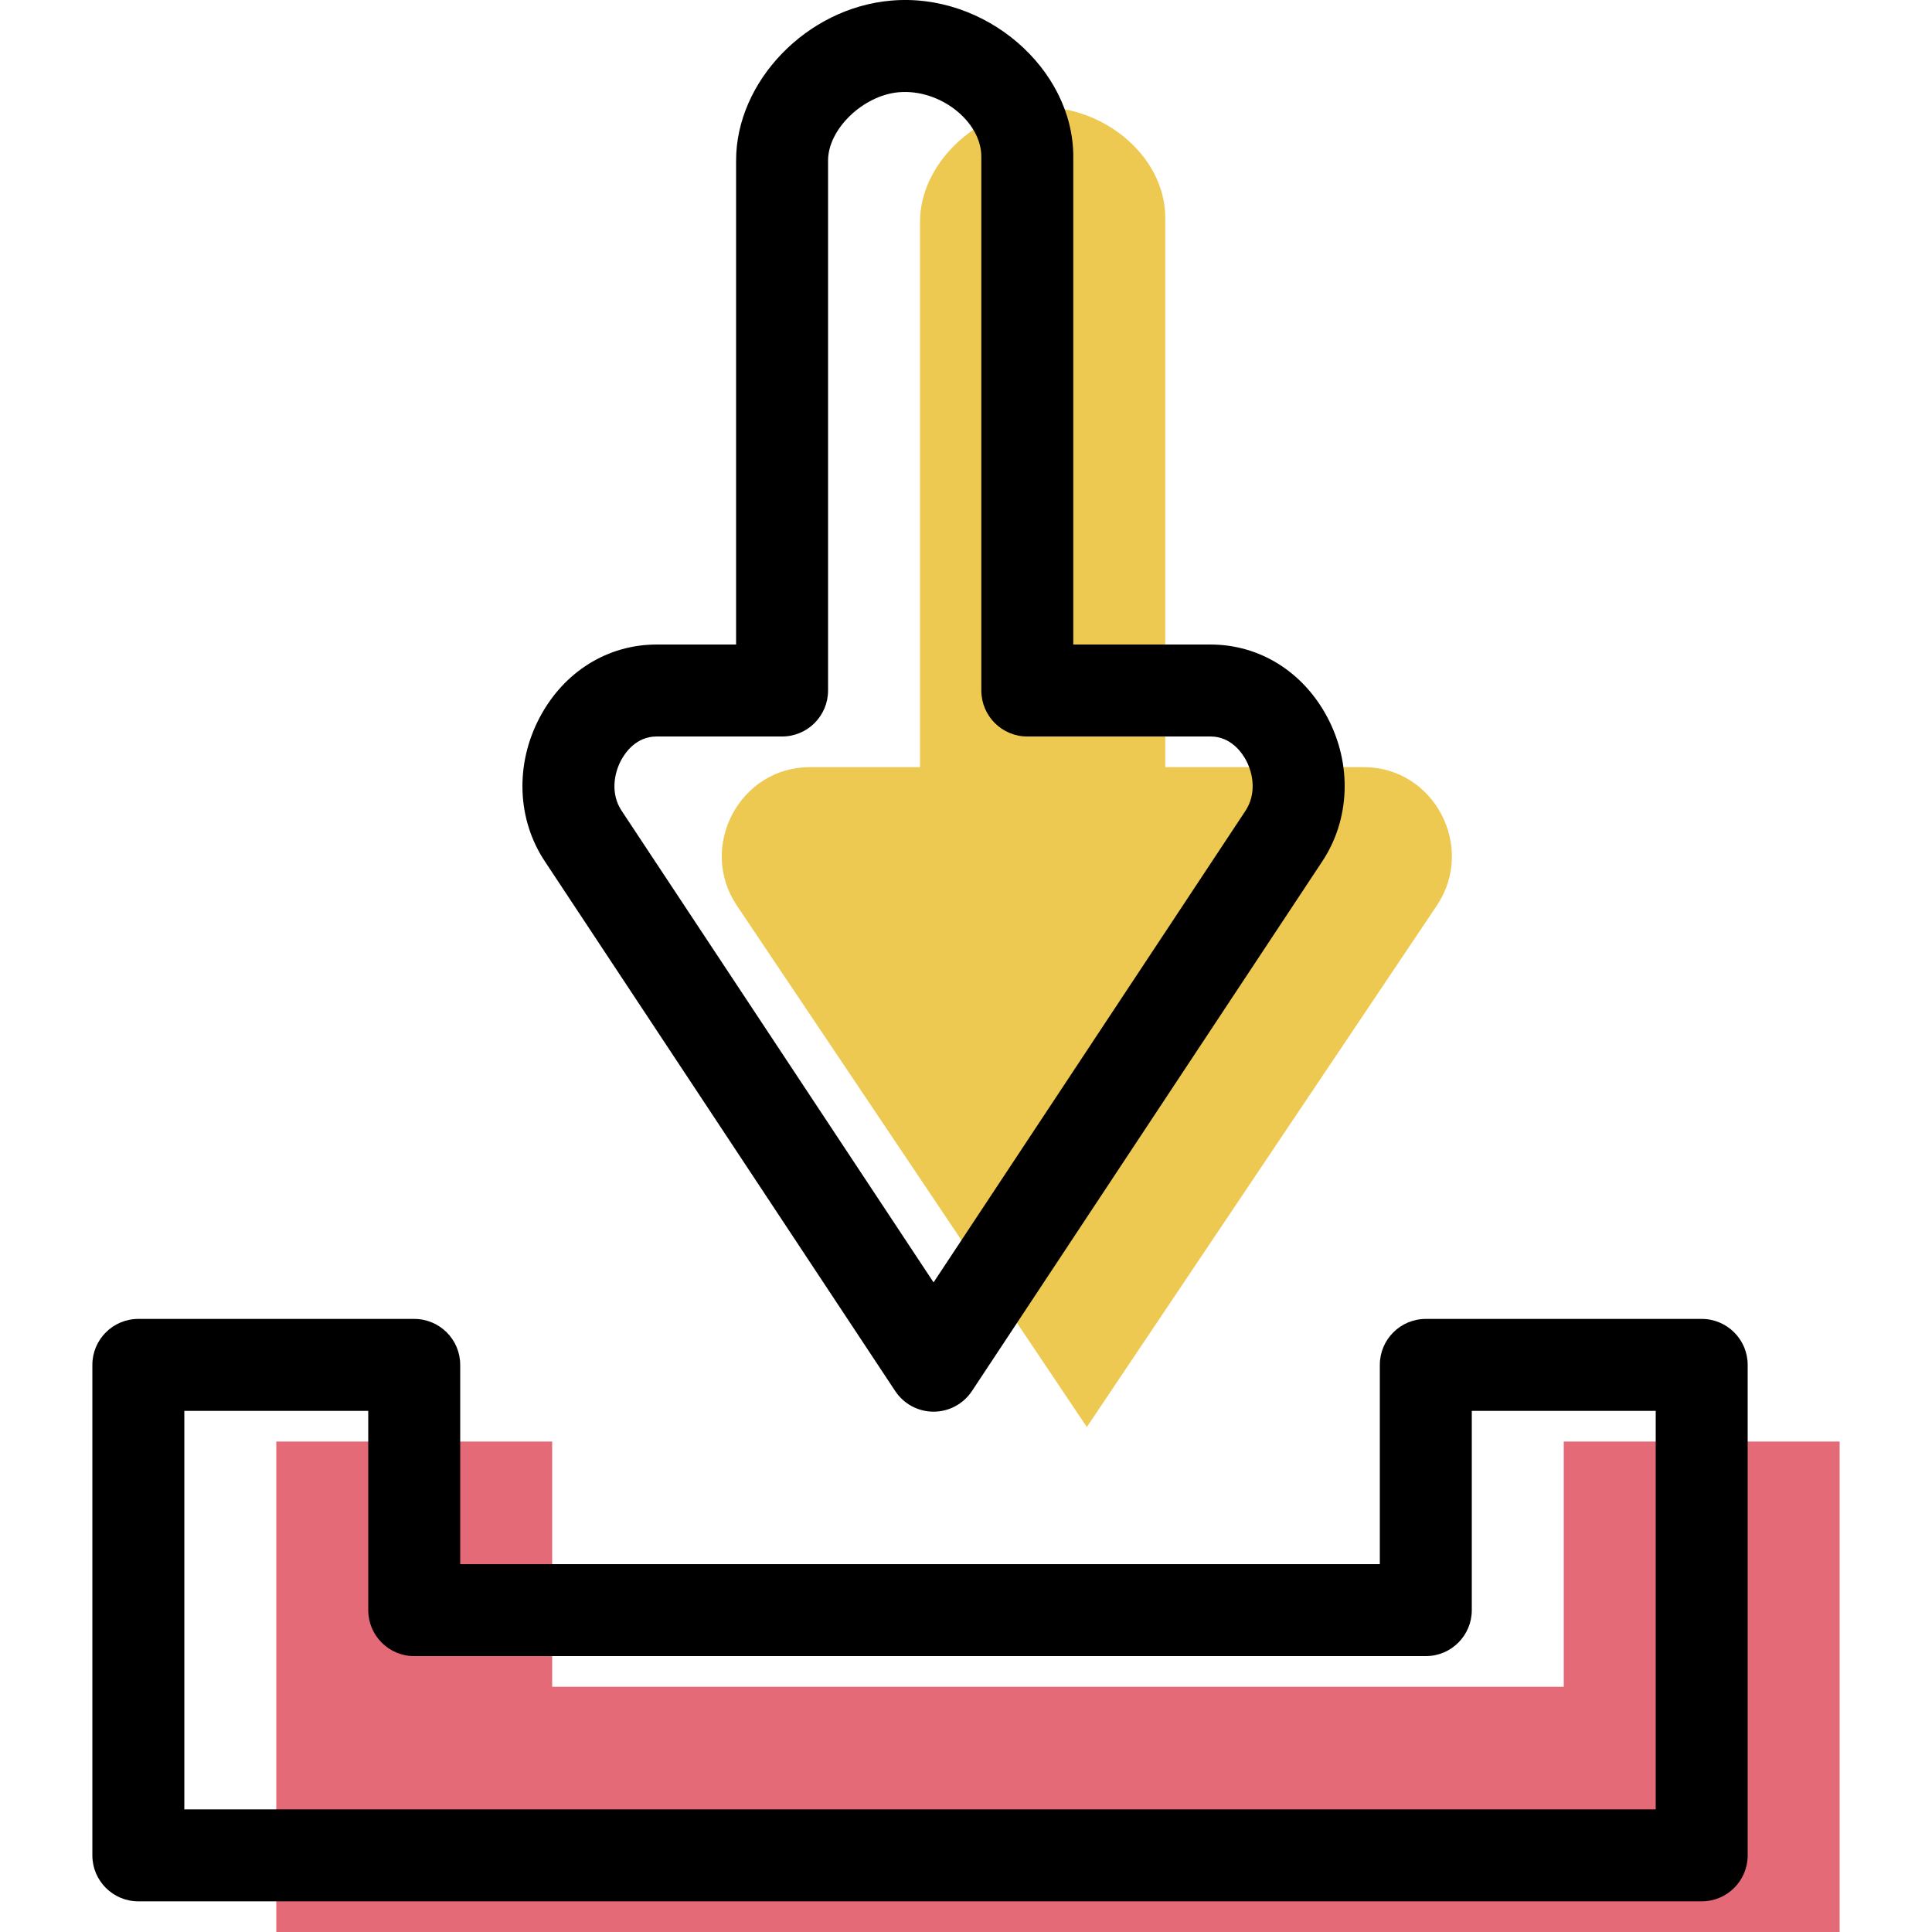
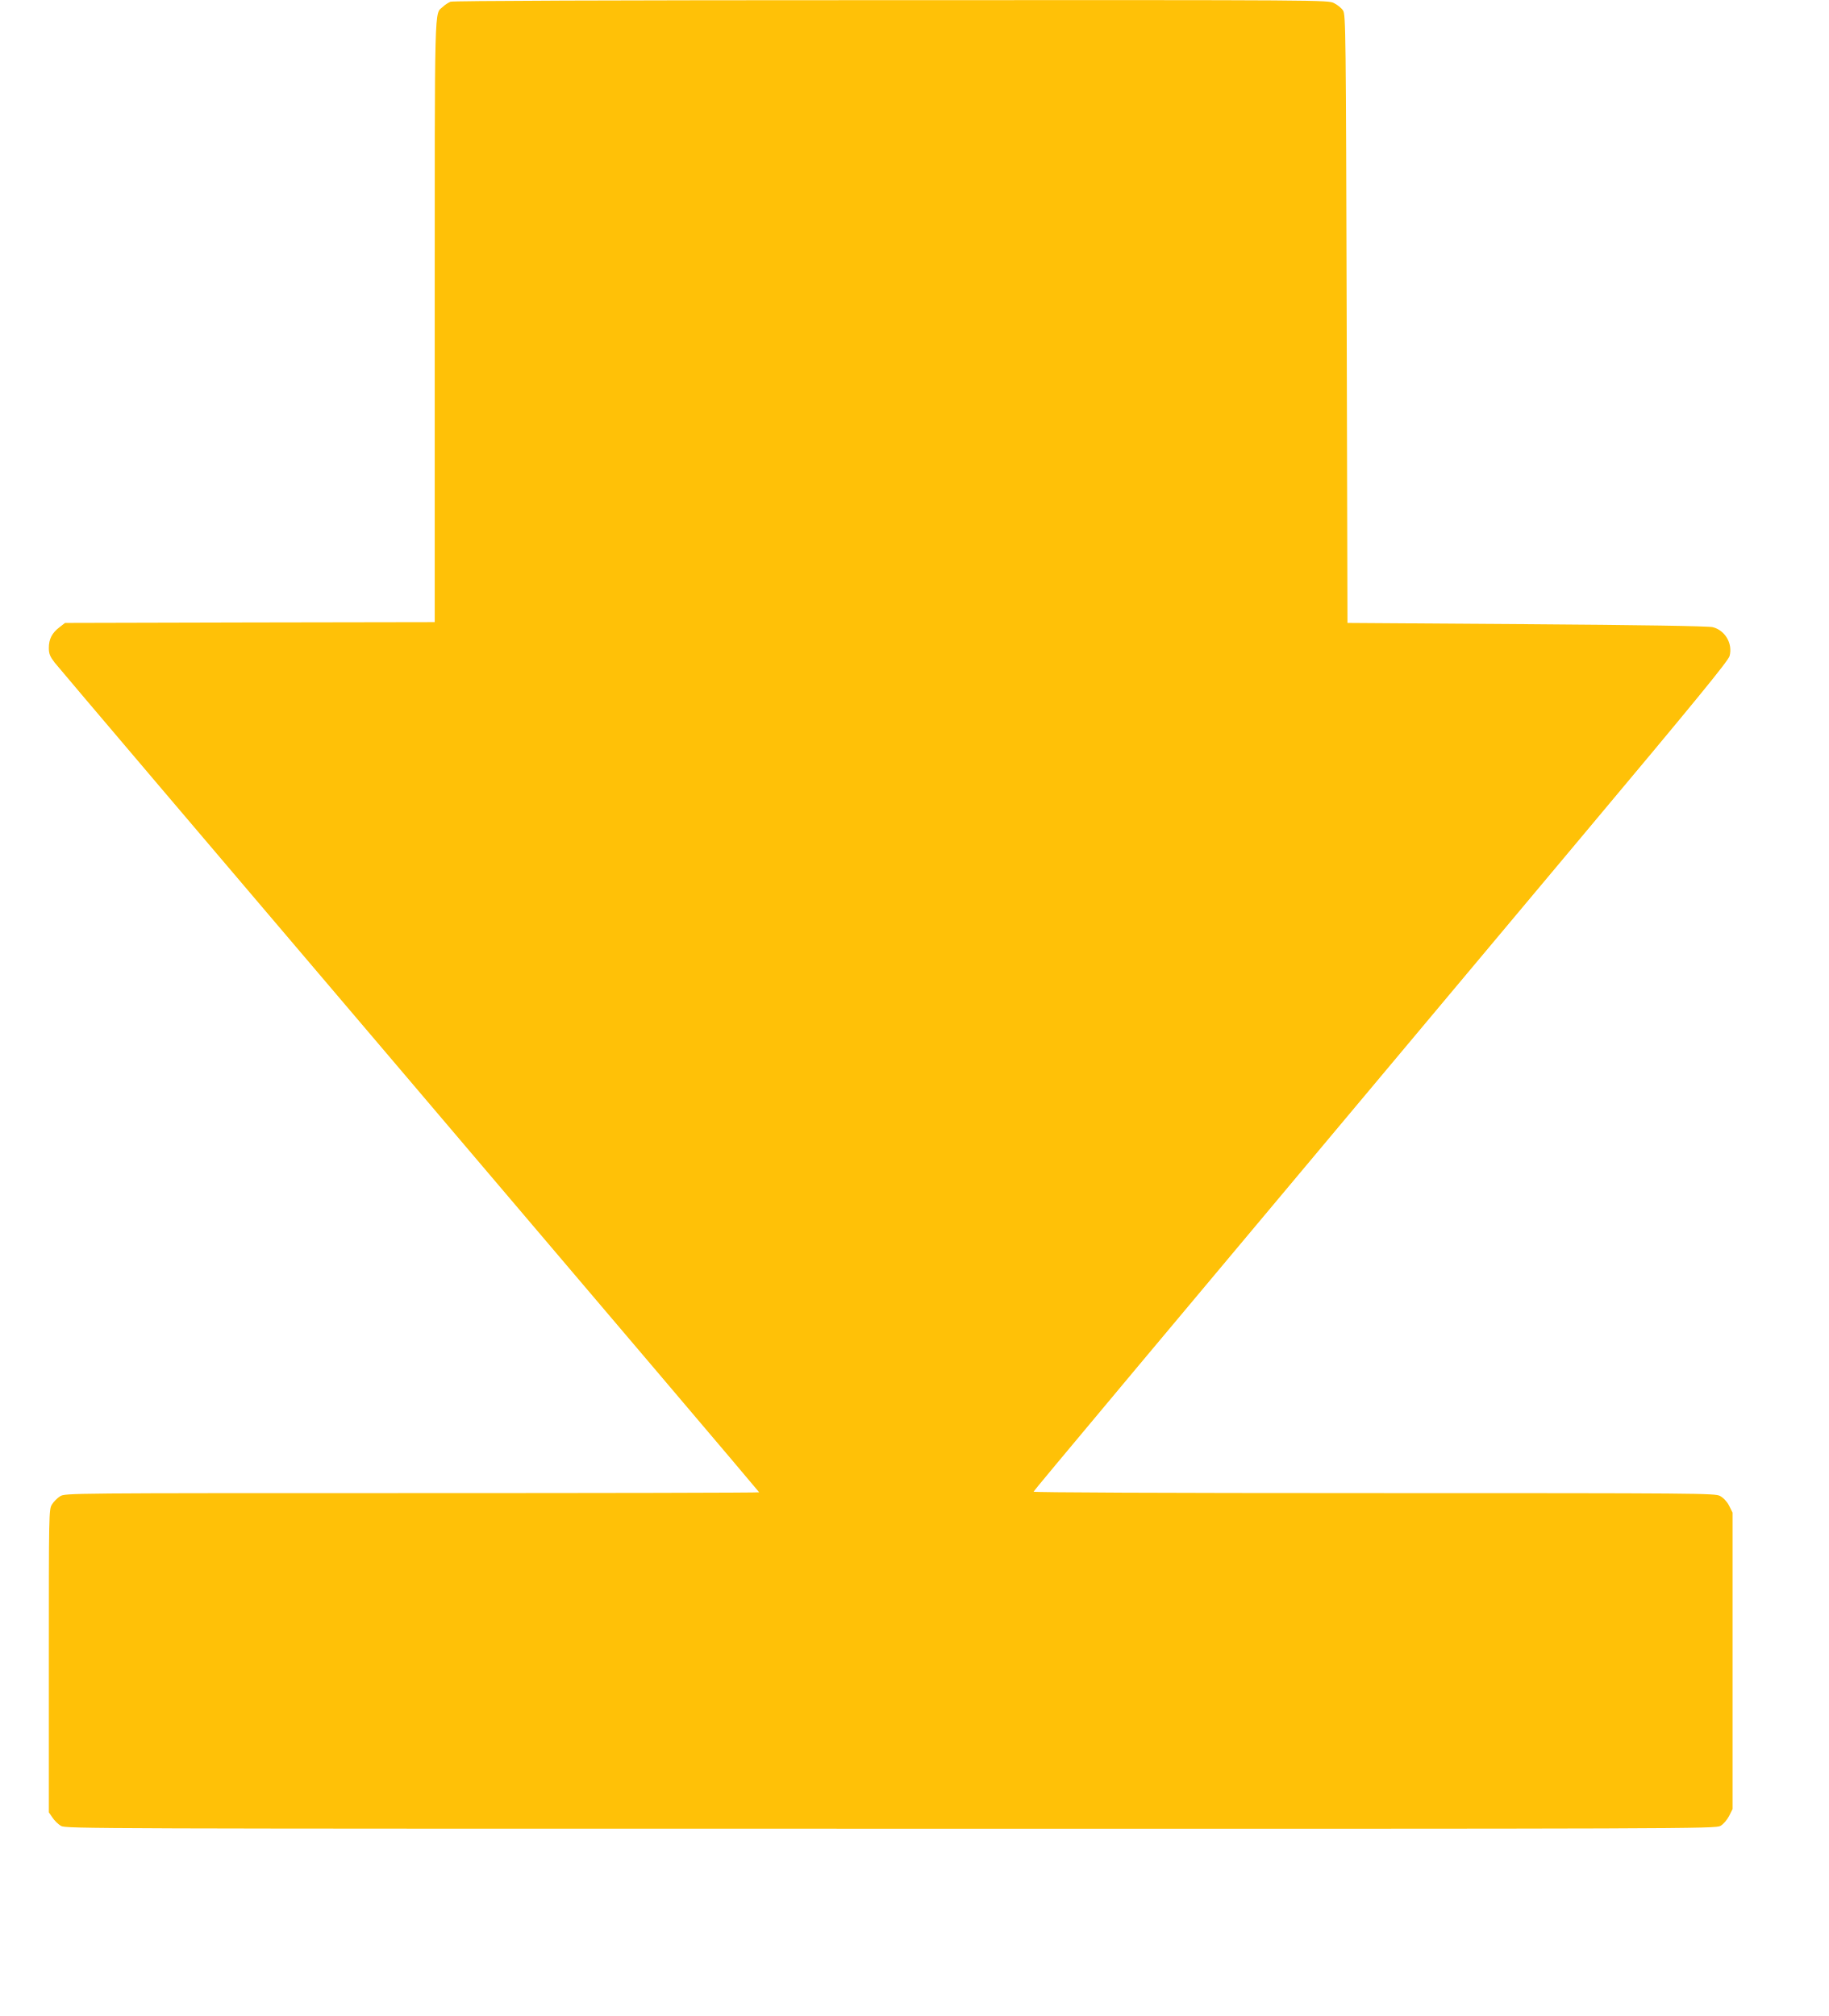
- <svg xmlns="http://www.w3.org/2000/svg" version="1.1" id="Capa_1" x="0px" y="0px" viewBox="0 0 63.026 63.026" style="enable-background:new 0 0 63.026 63.026;" xml:space="preserve">
-   <g>
-     <g id="group-43svg">
-       <path id="path-1_37_" style="fill:#E56A77;" d="M9.013,47.026v16h51v-16h-9v8h-33v-8H9.013z" />
-       <path id="path-2_34_" d="M55.513,62.026h-51c-0.829,0-1.5-0.672-1.5-1.5v-16c0-0.828,0.671-1.5,1.5-1.5h9    c0.829,0,1.5,0.672,1.5,1.5v6.5h30v-6.5c0-0.828,0.671-1.5,1.5-1.5h9c0.829,0,1.5,0.672,1.5,1.5v16    C57.013,61.354,56.342,62.026,55.513,62.026z M6.013,59.026h48v-13h-6v6.5c0,0.828-0.671,1.5-1.5,1.5h-33    c-0.829,0-1.5-0.672-1.5-1.5v-6.5h-6V59.026z" />
-       <path id="path-3_16_" style="fill:#EDC951;" d="M35.455,46.552L24.039,29.543c-1.282-1.906,0.083-4.517,2.38-4.517h3.594V7.234    c0-1.881,1.8-3.555,3.675-3.719c2.14-0.187,4.325,1.493,4.325,3.592v17.919h6.478c2.297,0,3.662,2.611,2.38,4.517L35.455,46.552z" />
-       <path id="path-4_11_" d="M30.455,46.052c-0.504,0-0.973-0.253-1.251-0.672L17.788,28.12c-0.925-1.373-0.995-3.189-0.175-4.728    c0.788-1.481,2.211-2.366,3.806-2.366h2.594V5.235c0-2.587,2.31-4.975,5.044-5.214c3.088-0.279,5.956,2.225,5.956,5.086v15.919    h4.478c1.595,0,3.018,0.885,3.806,2.366c0.819,1.539,0.75,3.355-0.182,4.738L31.706,45.38    C31.428,45.799,30.958,46.052,30.455,46.052z M21.419,24.026c-0.673,0-1.034,0.543-1.158,0.776    c-0.233,0.437-0.349,1.101,0.022,1.653l10.172,15.379L40.62,26.465c0.378-0.562,0.262-1.226,0.029-1.663    c-0.124-0.233-0.486-0.776-1.158-0.776h-5.978c-0.829,0-1.5-0.672-1.5-1.5V5.107c0-1.139-1.341-2.214-2.694-2.098    c-1.164,0.102-2.306,1.204-2.306,2.226v17.291c0,0.828-0.671,1.5-1.5,1.5H21.419z" />
-     </g>
+ <svg xmlns="http://www.w3.org/2000/svg" version="1.0" width="1161pt" height="1280pt" viewBox="0 0 1161 1280" preserveAspectRatio="xMidYMid meet">
+   <g transform="translate(0,1280) scale(0.1,-0.1)" fill="#ffc107" stroke="none">
+     <path d="M2860 12789 c-14 -6 -36 -20 -48 -32 -55 -51 -52 78 -52 -1991 l0 -1916 -1173 -2 -1174 -3 -36 -28 c-47 -36 -67 -75 -67 -131 0 -36 7 -54 37 -93 20 -26 1035 -1221 2255 -2655 1220 -1435 2218 -2610 2218 -2613 0 -3 -991 -5 -2202 -5 -2181 0 -2203 0 -2236 -20 -18 -11 -41 -34 -52 -52 -20 -32 -20 -53 -20 -994 l0 -961 23 -33 c12 -19 36 -42 54 -53 31 -18 172 -18 5268 -18 5076 -1 5236 0 5268 18 18 10 42 38 55 63 l22 44 0 941 0 941 -22 44 c-14 27 -36 50 -58 62 -33 17 -124 18 -2198 18 -1358 0 -2162 4 -2160 9 3 9 600 722 3482 4161 716 854 929 1114 937 1145 21 78 -28 163 -107 183 -24 7 -474 14 -1179 19 l-1140 8 -5 1930 c-5 1823 -6 1932 -23 1958 -9 15 -35 36 -57 47 -39 20 -52 20 -2812 19 -1818 0 -2782 -4 -2798 -10z" />
  </g>
-   <g>
- </g>
-   <g>
- </g>
-   <g>
- </g>
-   <g>
- </g>
-   <g>
- </g>
-   <g>
- </g>
-   <g>
- </g>
-   <g>
- </g>
-   <g>
- </g>
-   <g>
- </g>
-   <g>
- </g>
-   <g>
- </g>
-   <g>
- </g>
-   <g>
- </g>
-   <g>
- </g>
</svg>
